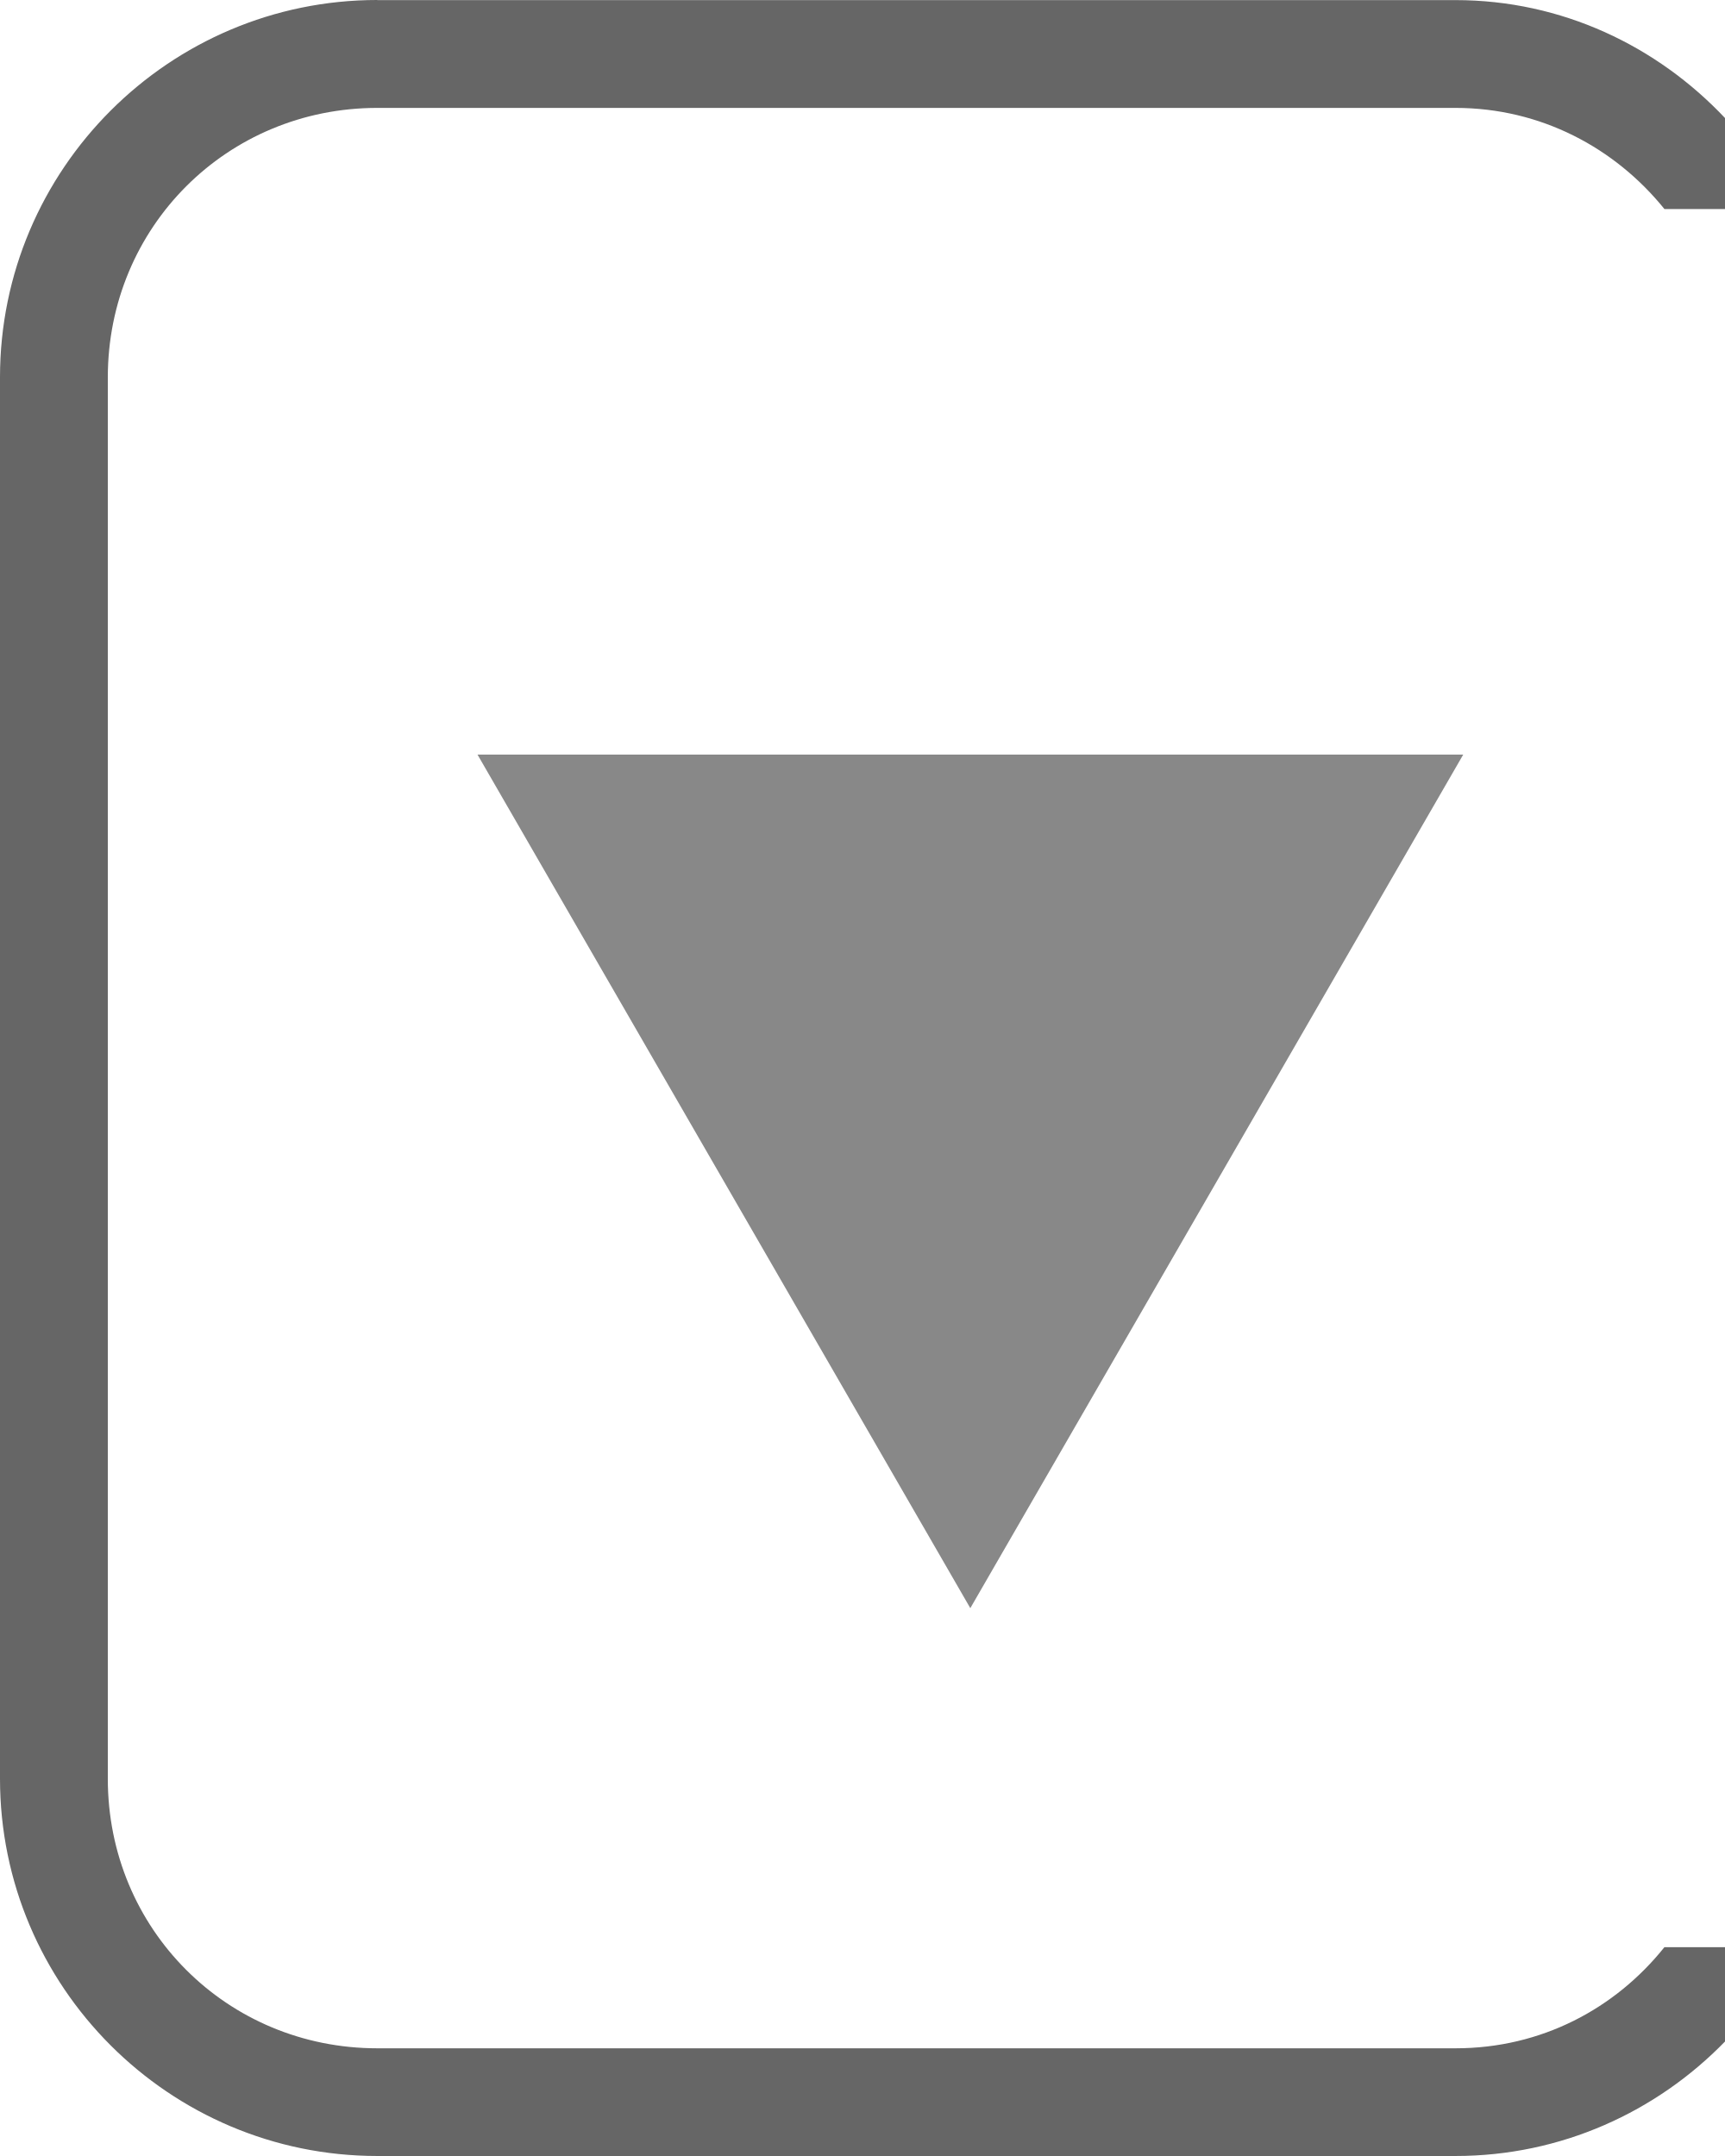
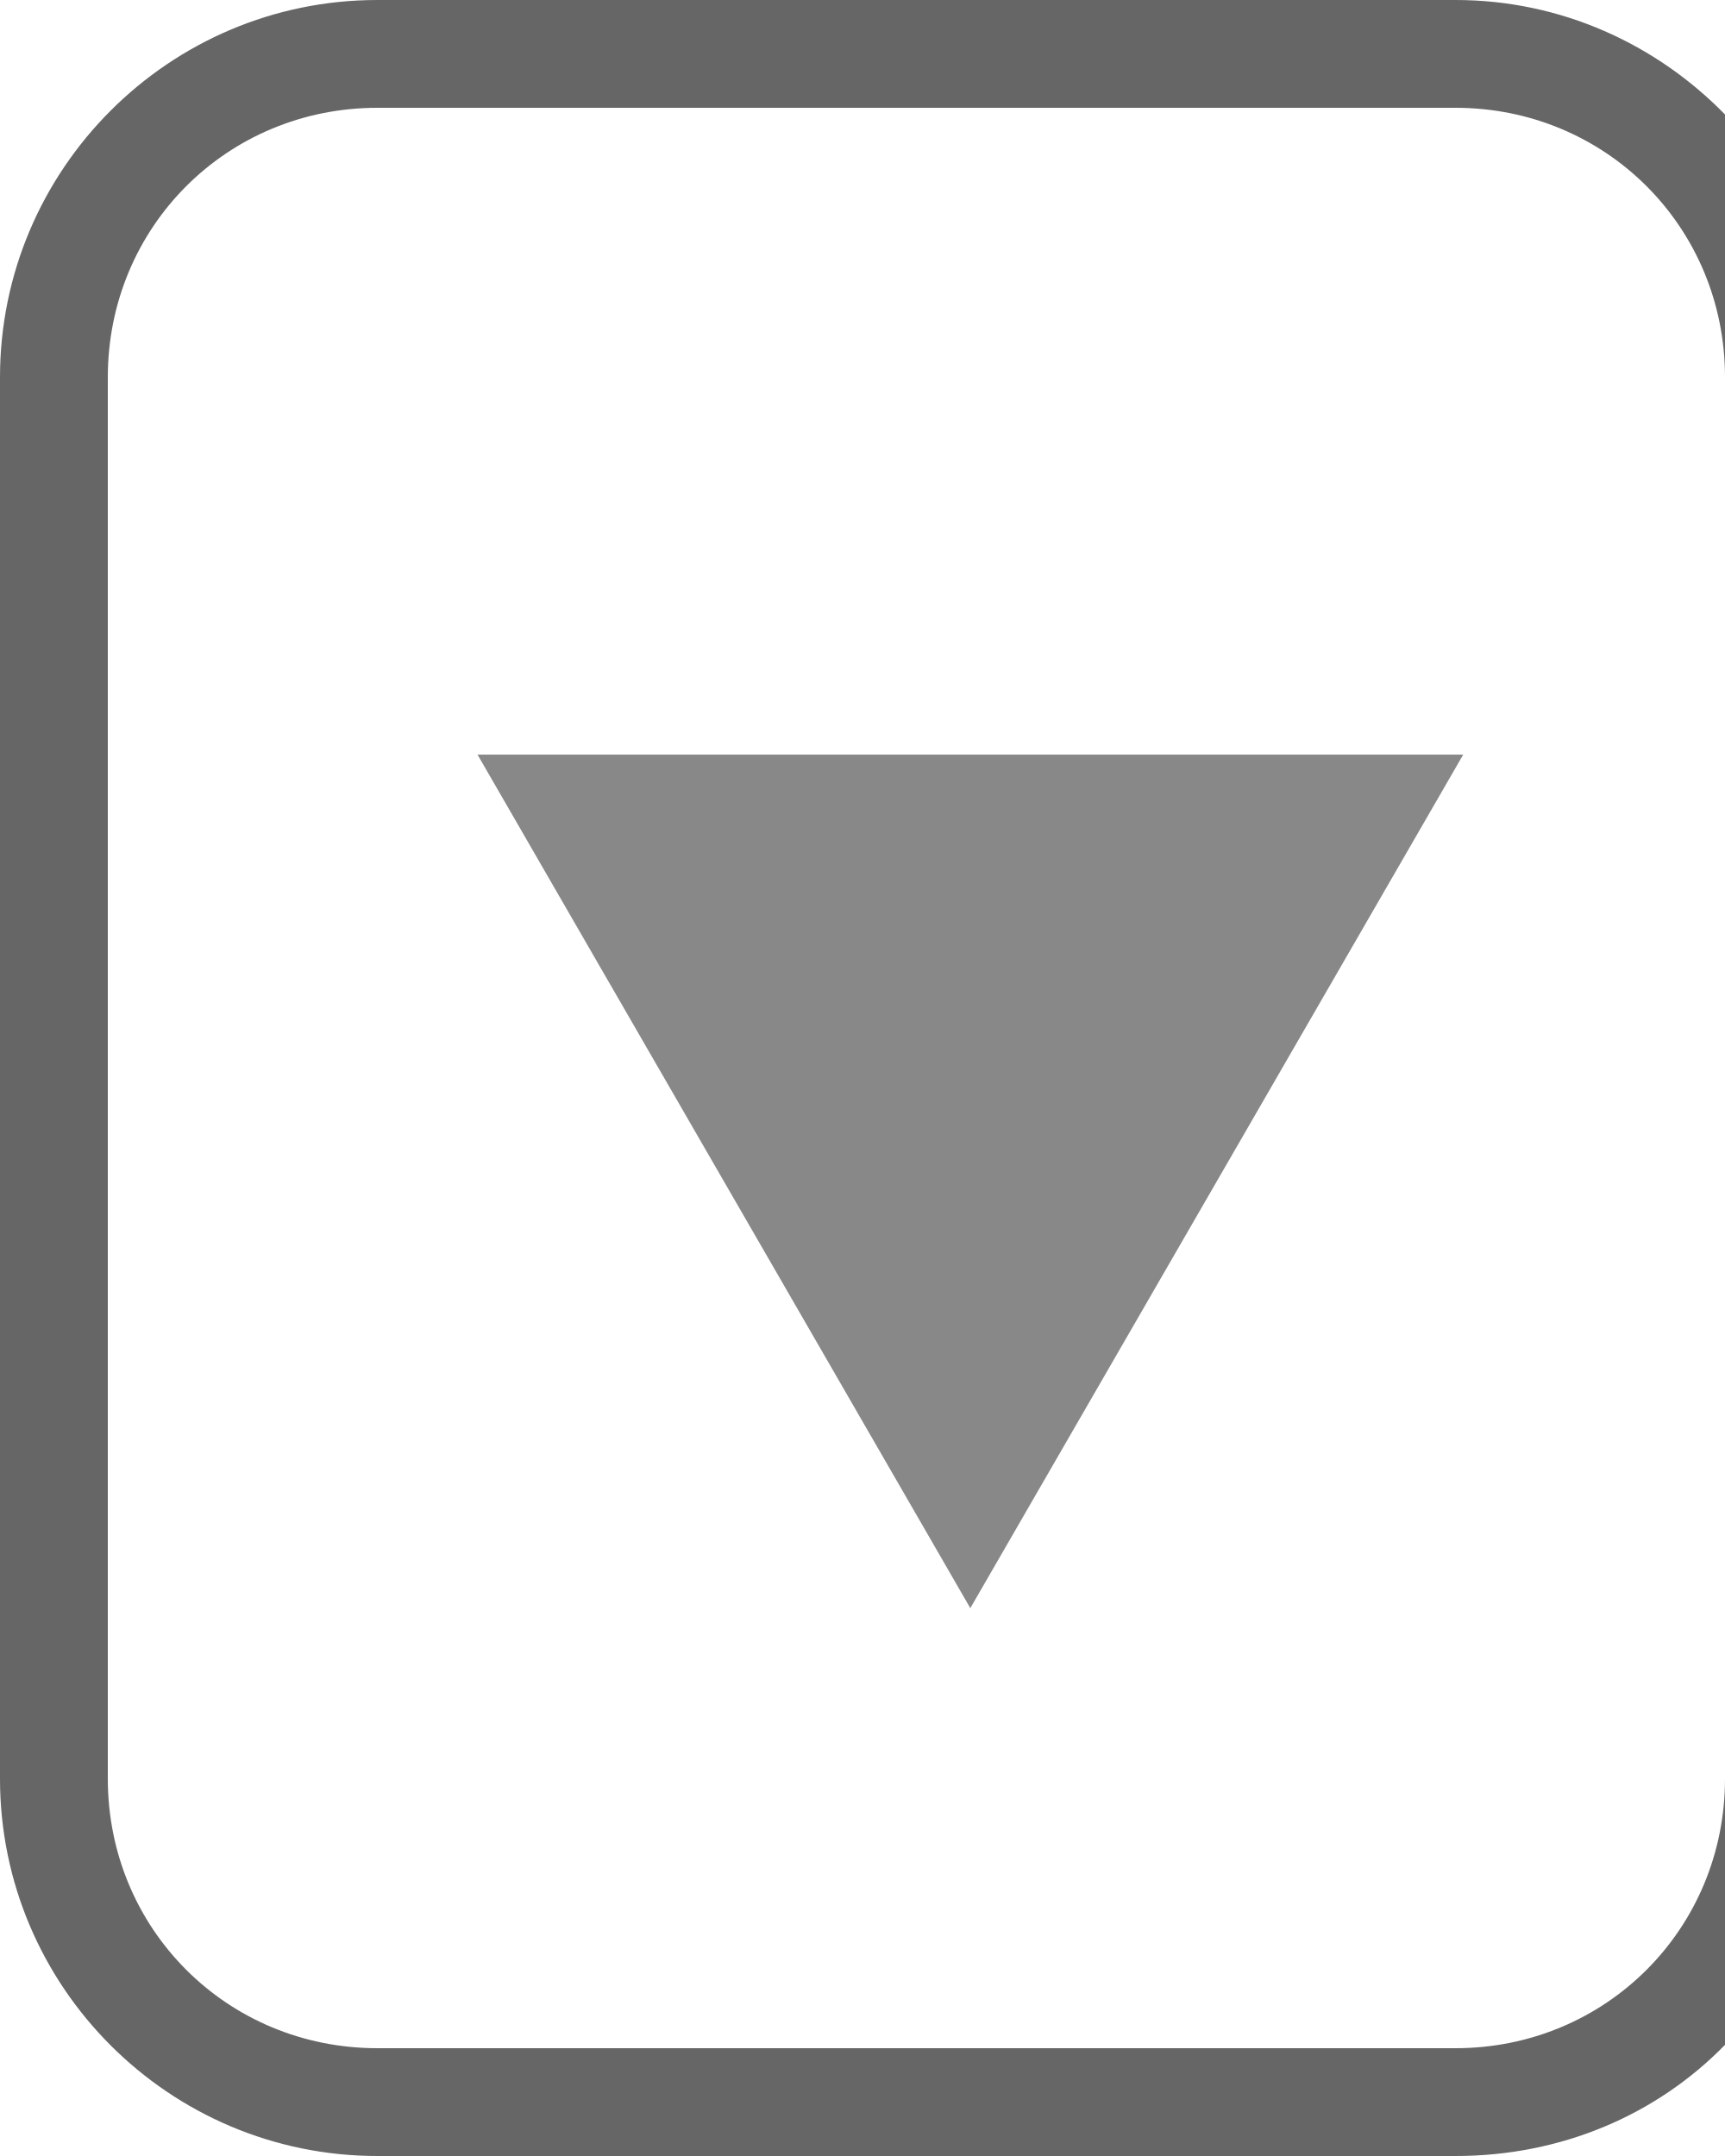
<svg xmlns="http://www.w3.org/2000/svg" width="16" height="20" id="svg3769" version="1.1">
  <defs id="defs3771" />
  <g id="layer1" transform="translate(0,-1032.362)">
    <path style="fill:#888888;fill-opacity:1;fill-rule:nonzero;stroke:none" d="m 9,1047.28 4.572,-7.918 -9.143,0 z" id="path3018" />
-     <path style="font-size:medium;font-style:normal;font-variant:normal;font-weight:normal;font-stretch:normal;text-indent:0;text-align:start;text-decoration:none;line-height:normal;letter-spacing:normal;word-spacing:normal;text-transform:none;direction:ltr;block-progression:tb;writing-mode:lr-tb;text-anchor:start;baseline-shift:baseline;color:#000000;fill:#666666;fill-opacity:1;stroke:none;stroke-width:1;marker:none;visibility:visible;display:inline;overflow:visible;enable-background:accumulate;font-family:Sans;-inkscape-font-specification:Sans" d="m 3.5,1032.362 c -1.93,0 -3.5,1.57 -3.5,3.5 l 0,13 c 0,1.93 1.57,3.5 3.5,3.5 l 10,0 c 0.983,0 1.867,-0.411 2.5,-1.062 l 0,-0.875 -0.562,0 c -0.456,0.57 -1.141,0.938 -1.938,0.938 l -10,0 c -1.394,0 -2.5,-1.106 -2.5,-2.5 l 0,-13 c 0,-1.394 1.106,-2.5 2.5,-2.5 l 10,0 c 0.793,0 1.481,0.372 1.938,0.938 l 0.562,0 0,-0.844 c -0.63,-0.668 -1.513,-1.094 -2.5,-1.094 l -10,0 z" id="rect3081-6" />
+     <path style="font-size:medium;font-style:normal;font-variant:normal;font-weight:normal;font-stretch:normal;text-indent:0;text-align:start;text-decoration:none;line-height:normal;letter-spacing:normal;word-spacing:normal;text-transform:none;direction:ltr;block-progression:tb;writing-mode:lr-tb;text-anchor:start;baseline-shift:baseline;color:#000000;fill:#666666;fill-opacity:1;stroke:none;stroke-width:1;marker:none;visibility:visible;display:inline;overflow:visible;enable-background:accumulate;font-family:Sans;-inkscape-font-specification:Sans" d="M 3.5 0 C 1.57 0 0 1.57 0 3.5 L 0 16.5 C 0 18.43 1.57 20 3.5 20 L 13.5 20 C 14.481 20 15.364 19.62 16 18.969 L 16 16.5 C 16 17.894 14.894 19 13.5 19 L 3.5 19 C 2.106 19 1 17.894 1 16.5 L 1 3.5 C 1 2.106 2.106 1 3.5 1 L 13.5 1 C 14.894 1 16 2.106 16 3.5 L 16 1.062 C 15.364 0.411 14.481 0 13.5 0 L 3.5 0 z " transform="translate(0,1032.362)" id="rect2987" />
  </g>
</svg>
